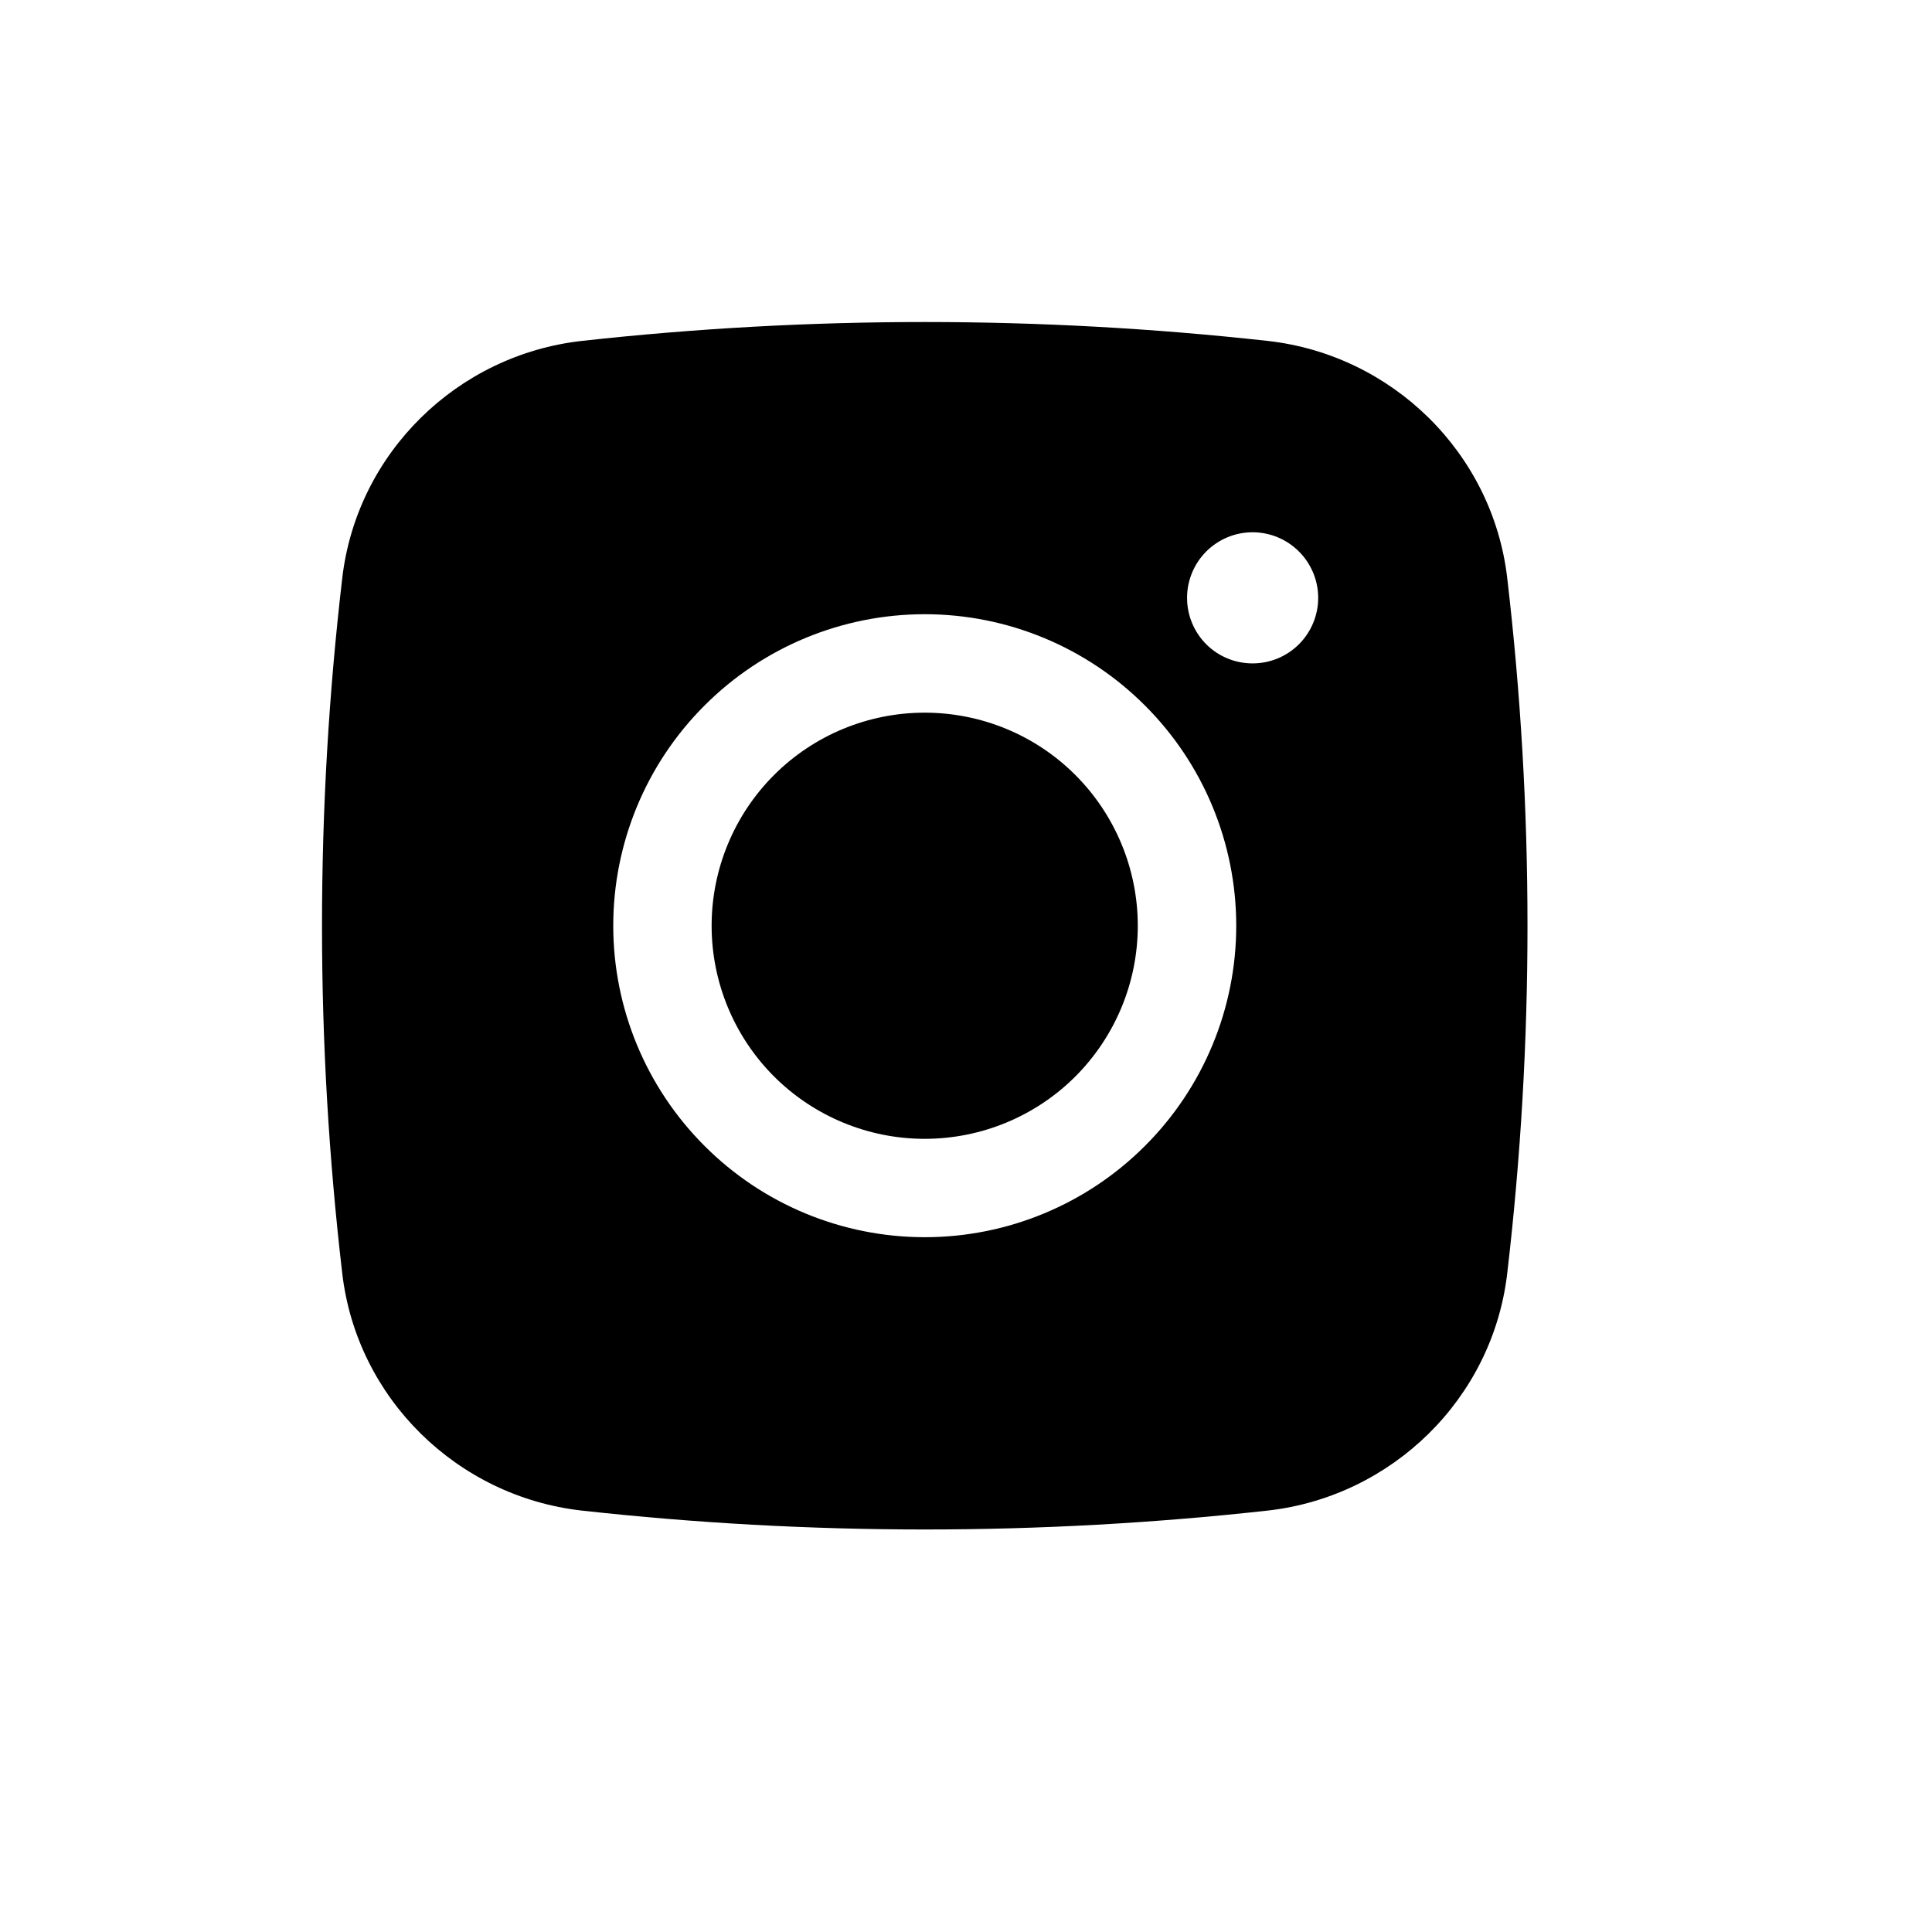
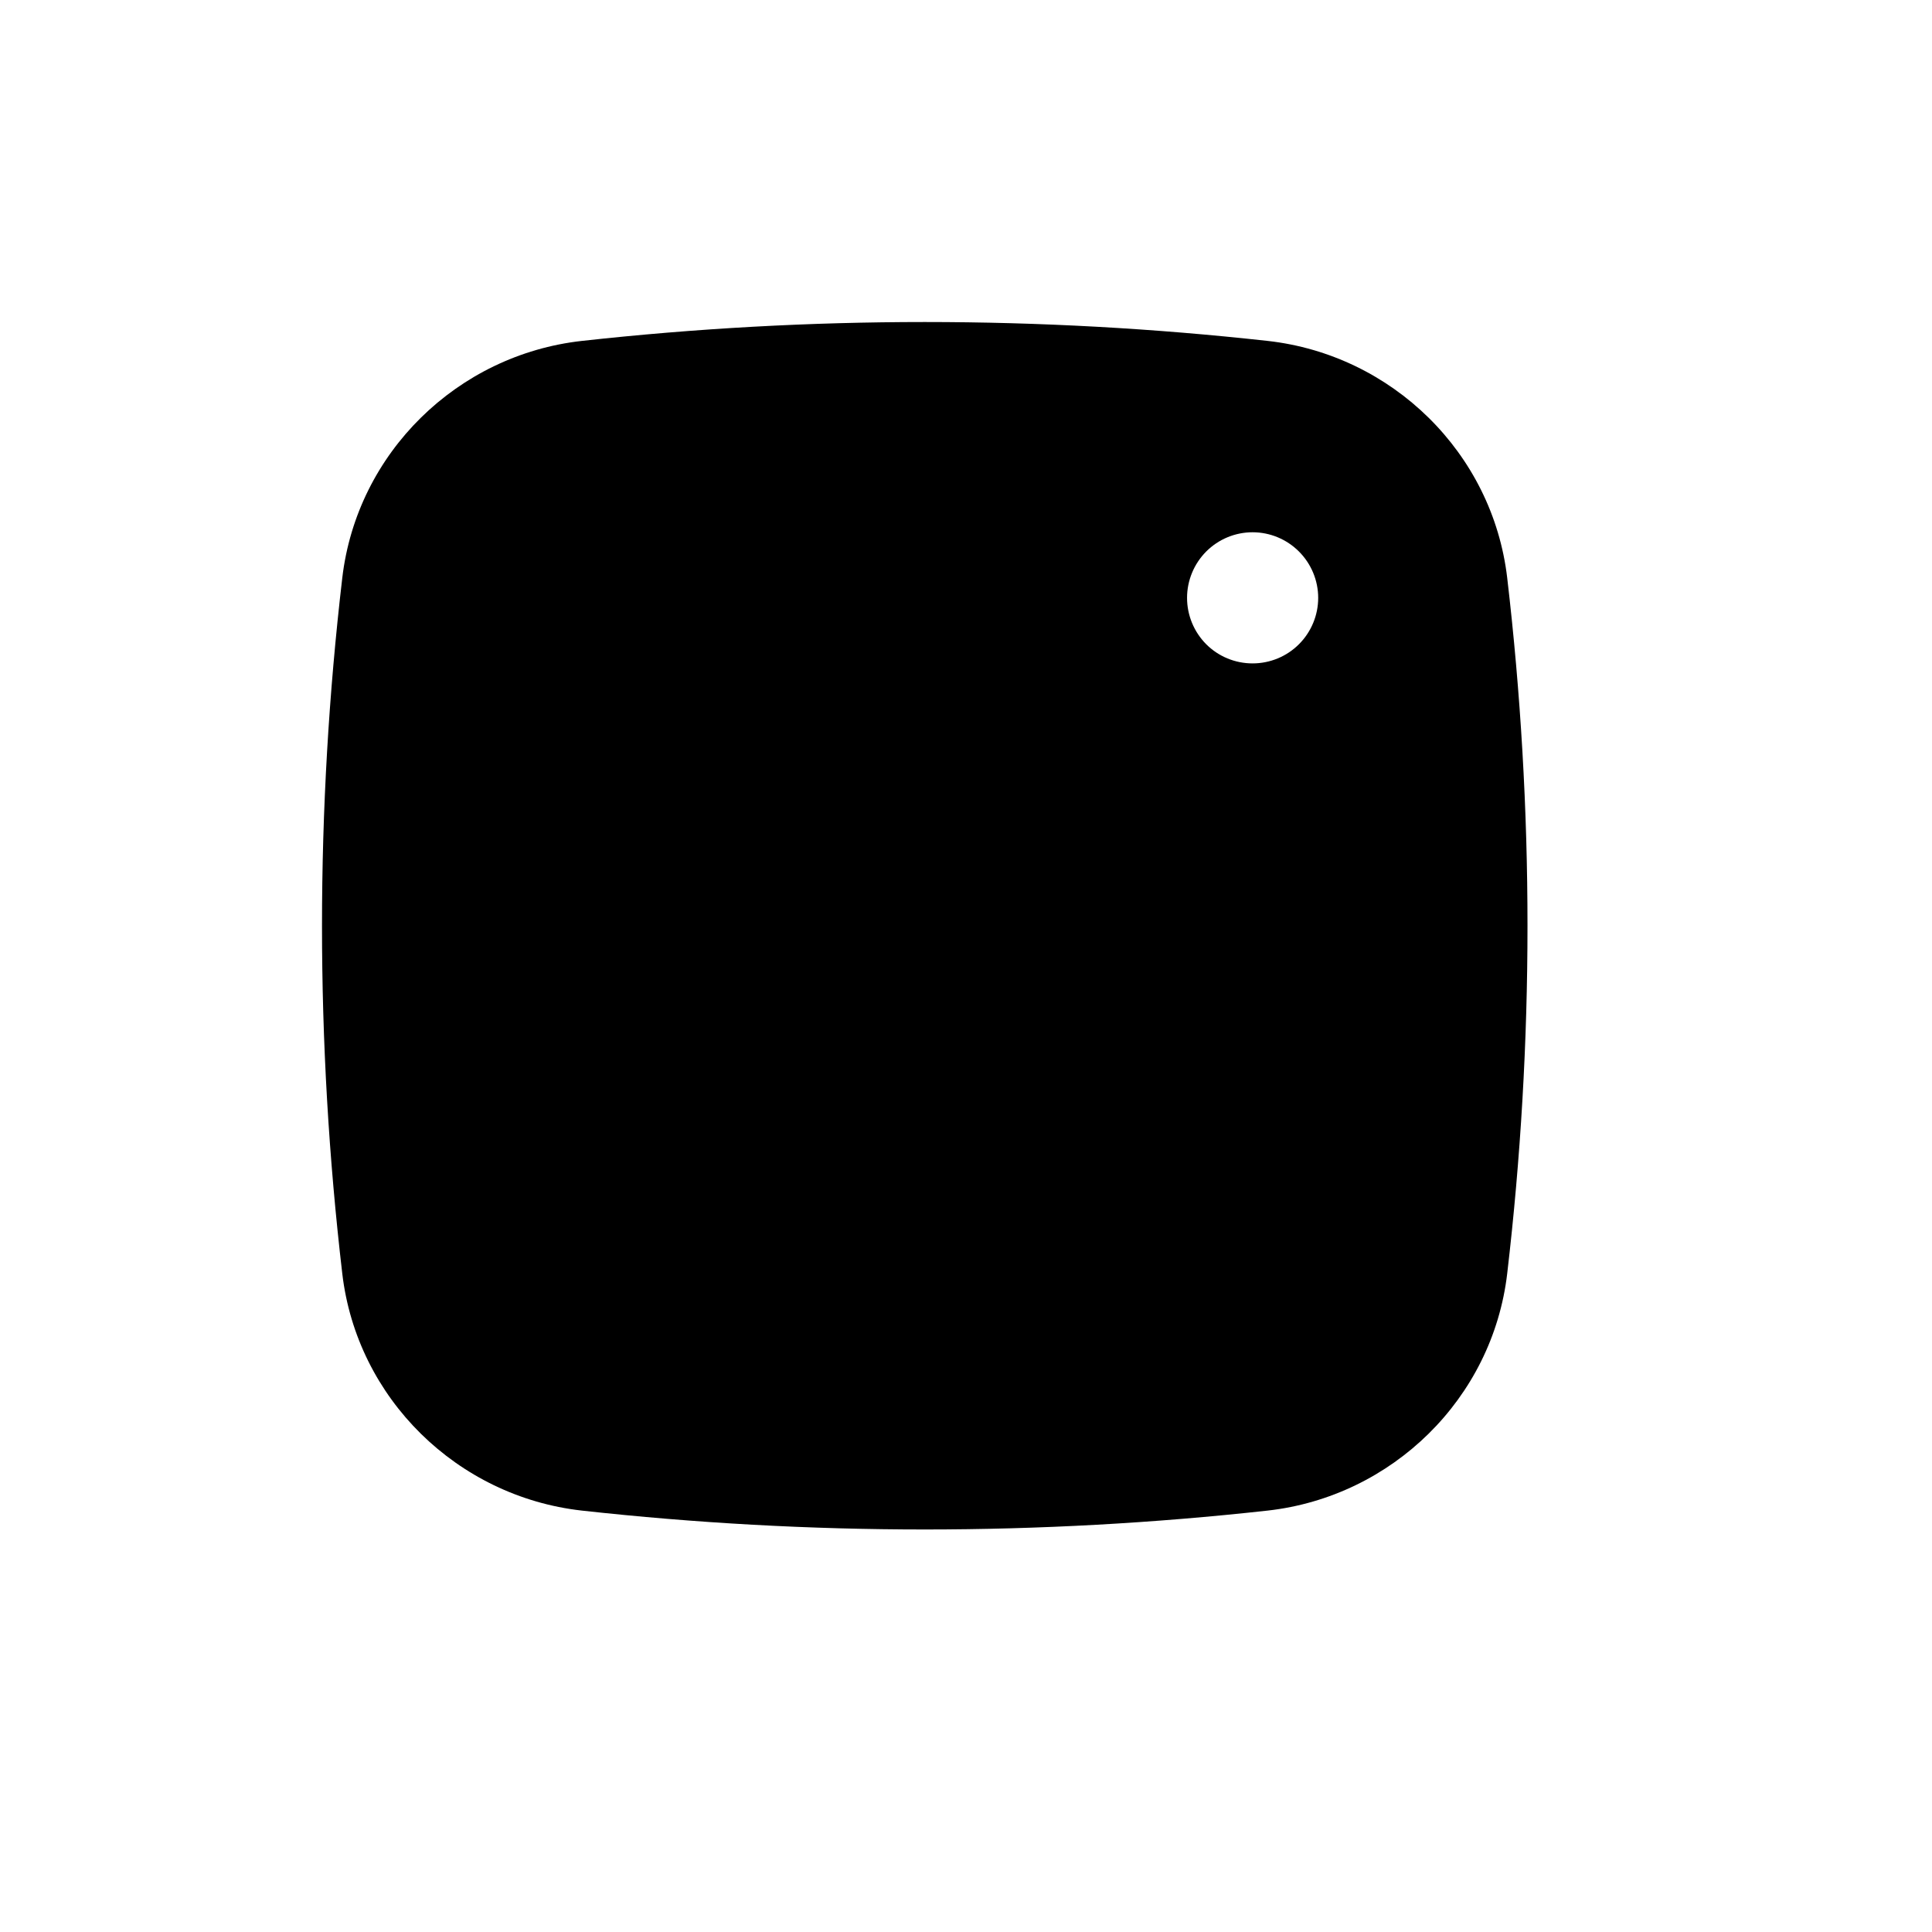
<svg xmlns="http://www.w3.org/2000/svg" width="24" height="24" viewBox="0 0 24 24" fill="none">
  <path d="M11.487 8.853C10.785 8.853 10.112 9.131 9.615 9.628C9.119 10.124 8.84 10.798 8.84 11.5C8.84 12.202 9.119 12.875 9.615 13.372C10.112 13.868 10.785 14.147 11.487 14.147C12.189 14.147 12.863 13.868 13.359 13.372C13.855 12.875 14.134 12.202 14.134 11.5C14.134 10.798 13.855 10.124 13.359 9.628C12.863 9.131 12.189 8.853 11.487 8.853Z" fill="black" />
-   <path fill-rule="evenodd" clip-rule="evenodd" d="M7.227 4.235C10.059 3.922 12.916 3.922 15.748 4.235C17.294 4.408 18.541 5.626 18.723 7.178C19.059 10.049 19.059 12.95 18.723 15.821C18.541 17.373 17.294 18.591 15.748 18.765C12.917 19.078 10.059 19.078 7.227 18.765C5.681 18.591 4.434 17.373 4.252 15.822C3.916 12.95 3.916 10.05 4.252 7.178C4.434 5.626 5.681 4.408 7.227 4.235ZM15.56 6.612C15.344 6.612 15.137 6.698 14.984 6.851C14.832 7.004 14.746 7.211 14.746 7.427C14.746 7.643 14.832 7.85 14.984 8.003C15.137 8.156 15.344 8.241 15.56 8.241C15.776 8.241 15.983 8.156 16.136 8.003C16.289 7.85 16.375 7.643 16.375 7.427C16.375 7.211 16.289 7.004 16.136 6.851C15.983 6.698 15.776 6.612 15.56 6.612ZM7.618 11.5C7.618 10.473 8.026 9.489 8.752 8.764C9.477 8.038 10.461 7.63 11.488 7.63C12.514 7.63 13.498 8.038 14.223 8.764C14.949 9.489 15.357 10.473 15.357 11.5C15.357 12.526 14.949 13.51 14.223 14.235C13.498 14.961 12.514 15.369 11.488 15.369C10.461 15.369 9.477 14.961 8.752 14.235C8.026 13.51 7.618 12.526 7.618 11.5Z" fill="black" />
+   <path fillRule="evenodd" clipRule="evenodd" d="M7.227 4.235C10.059 3.922 12.916 3.922 15.748 4.235C17.294 4.408 18.541 5.626 18.723 7.178C19.059 10.049 19.059 12.95 18.723 15.821C18.541 17.373 17.294 18.591 15.748 18.765C12.917 19.078 10.059 19.078 7.227 18.765C5.681 18.591 4.434 17.373 4.252 15.822C3.916 12.95 3.916 10.05 4.252 7.178C4.434 5.626 5.681 4.408 7.227 4.235ZM15.56 6.612C15.344 6.612 15.137 6.698 14.984 6.851C14.832 7.004 14.746 7.211 14.746 7.427C14.746 7.643 14.832 7.85 14.984 8.003C15.137 8.156 15.344 8.241 15.56 8.241C15.776 8.241 15.983 8.156 16.136 8.003C16.289 7.85 16.375 7.643 16.375 7.427C16.375 7.211 16.289 7.004 16.136 6.851C15.983 6.698 15.776 6.612 15.56 6.612ZM7.618 11.5C7.618 10.473 8.026 9.489 8.752 8.764C9.477 8.038 10.461 7.63 11.488 7.63C12.514 7.63 13.498 8.038 14.223 8.764C14.949 9.489 15.357 10.473 15.357 11.5C15.357 12.526 14.949 13.51 14.223 14.235C13.498 14.961 12.514 15.369 11.488 15.369C10.461 15.369 9.477 14.961 8.752 14.235C8.026 13.51 7.618 12.526 7.618 11.5Z" fill="black" />
</svg>
